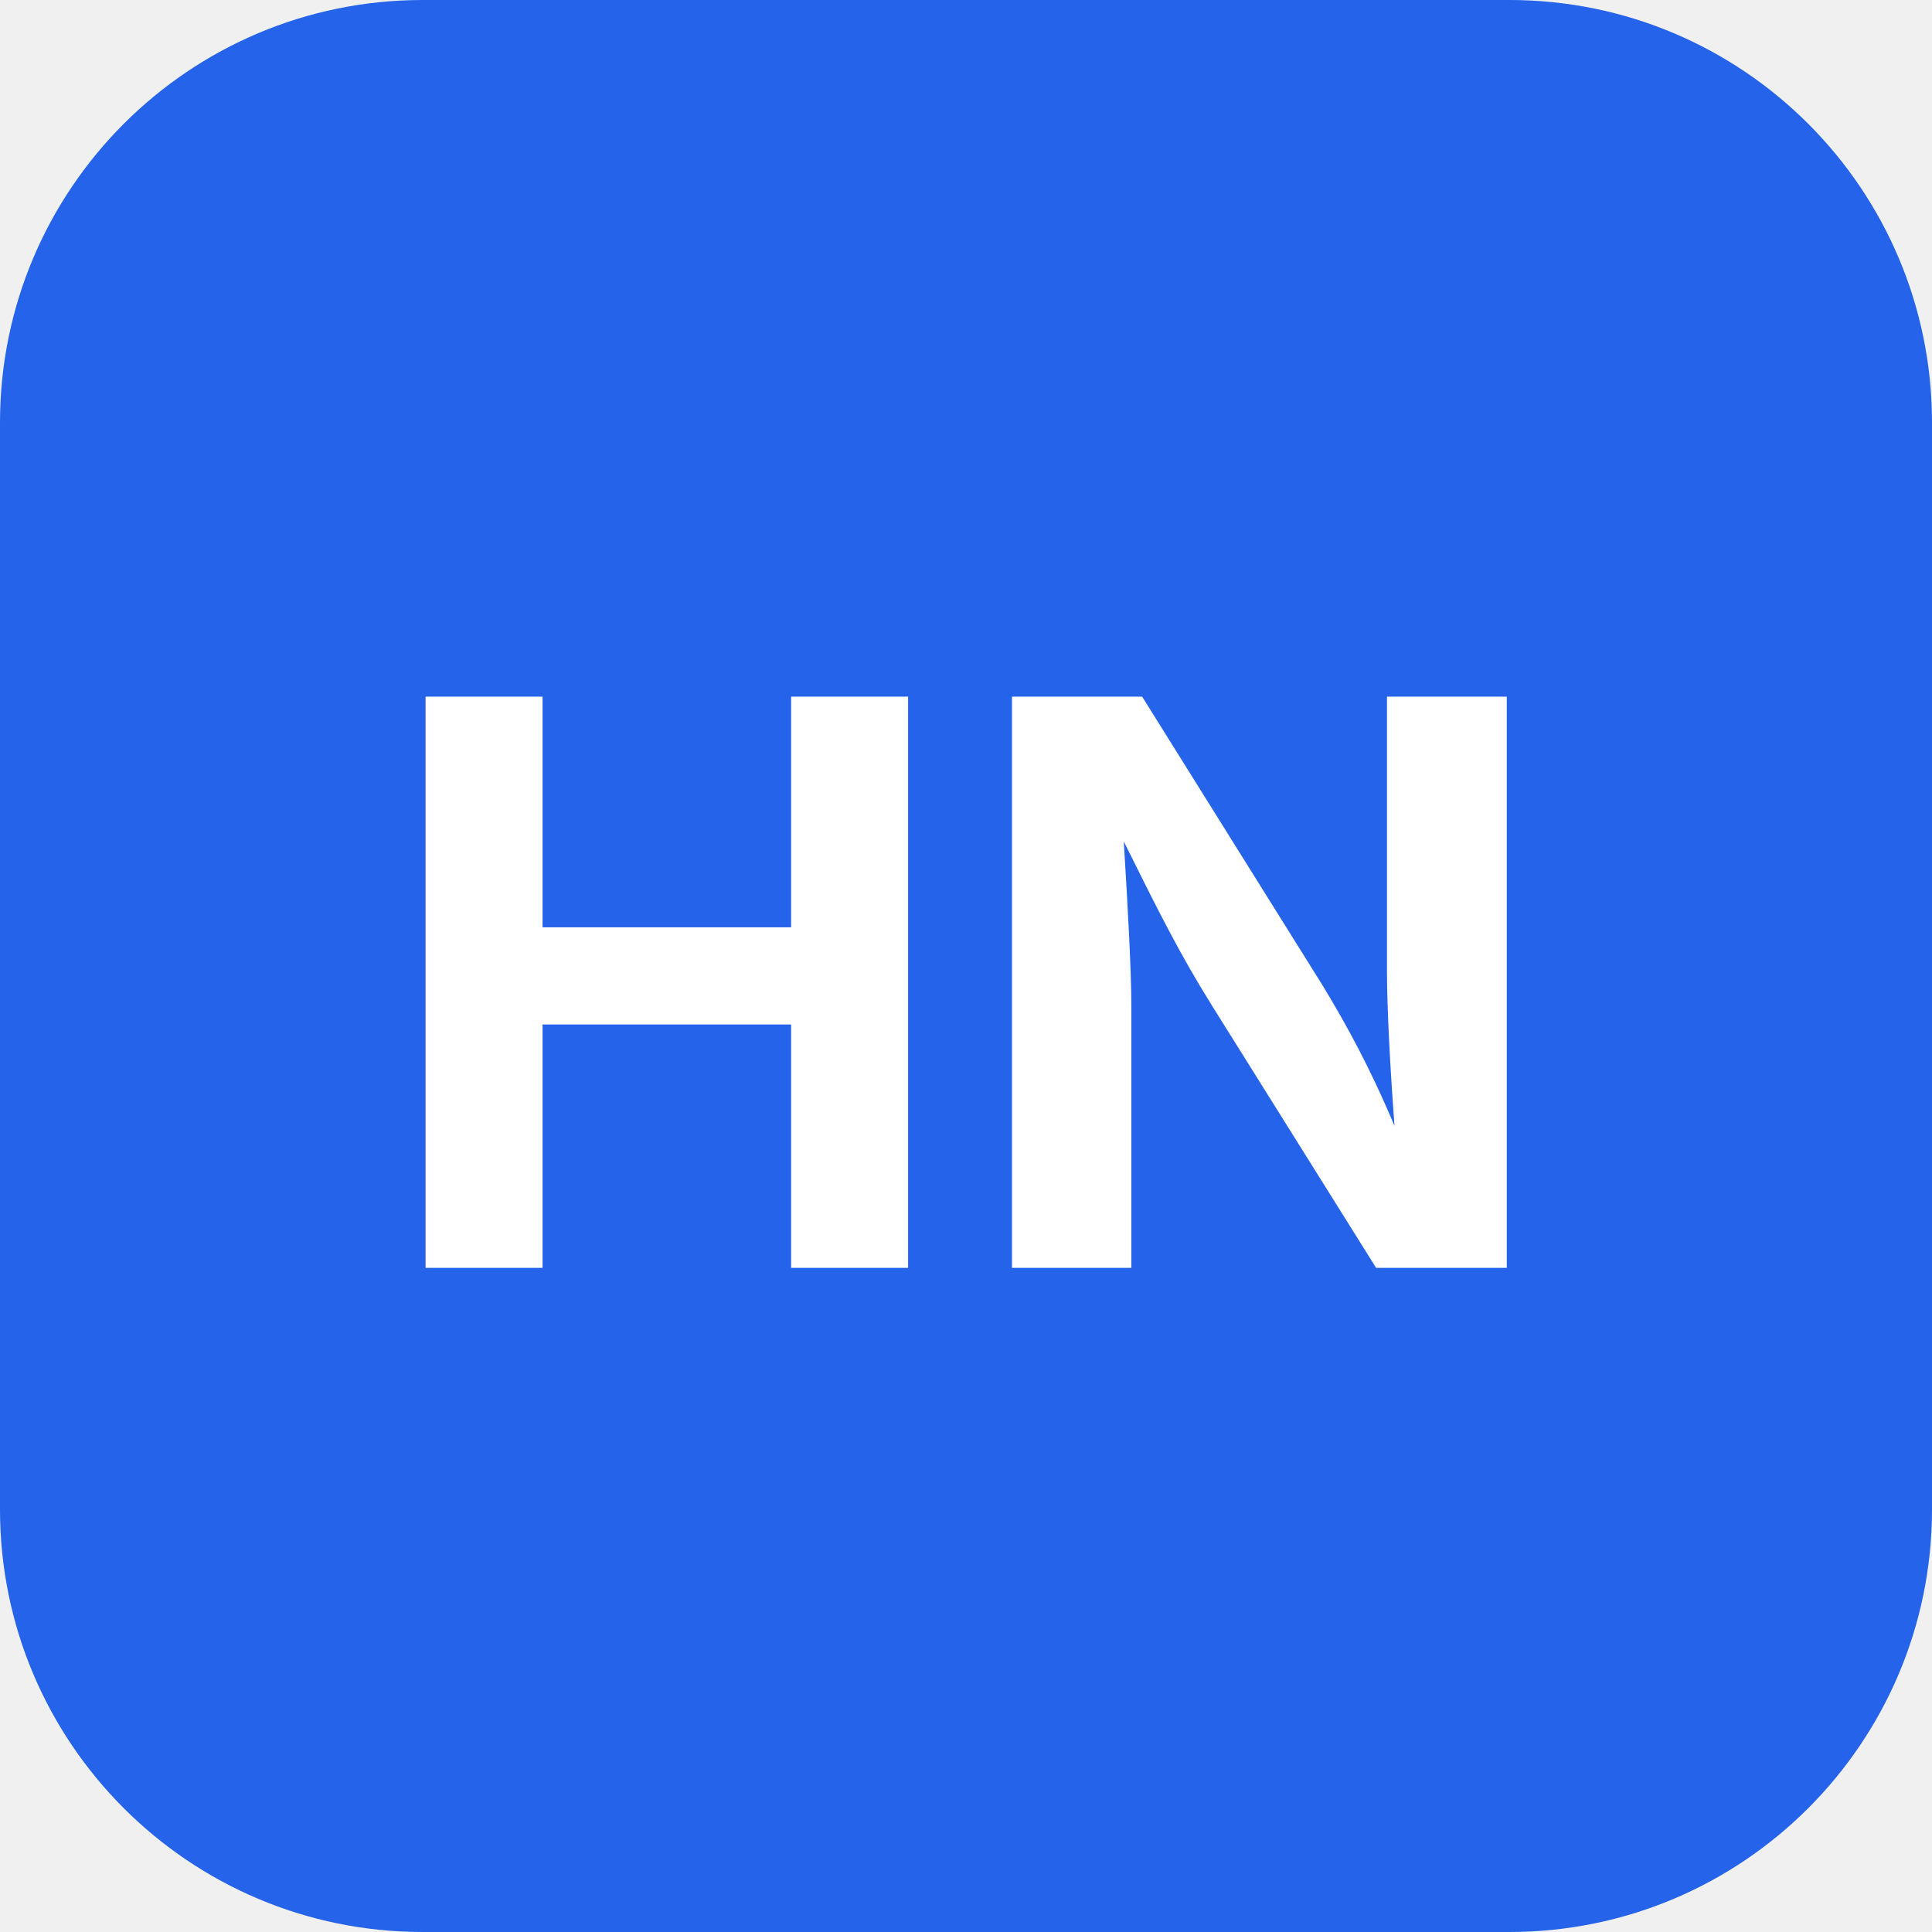
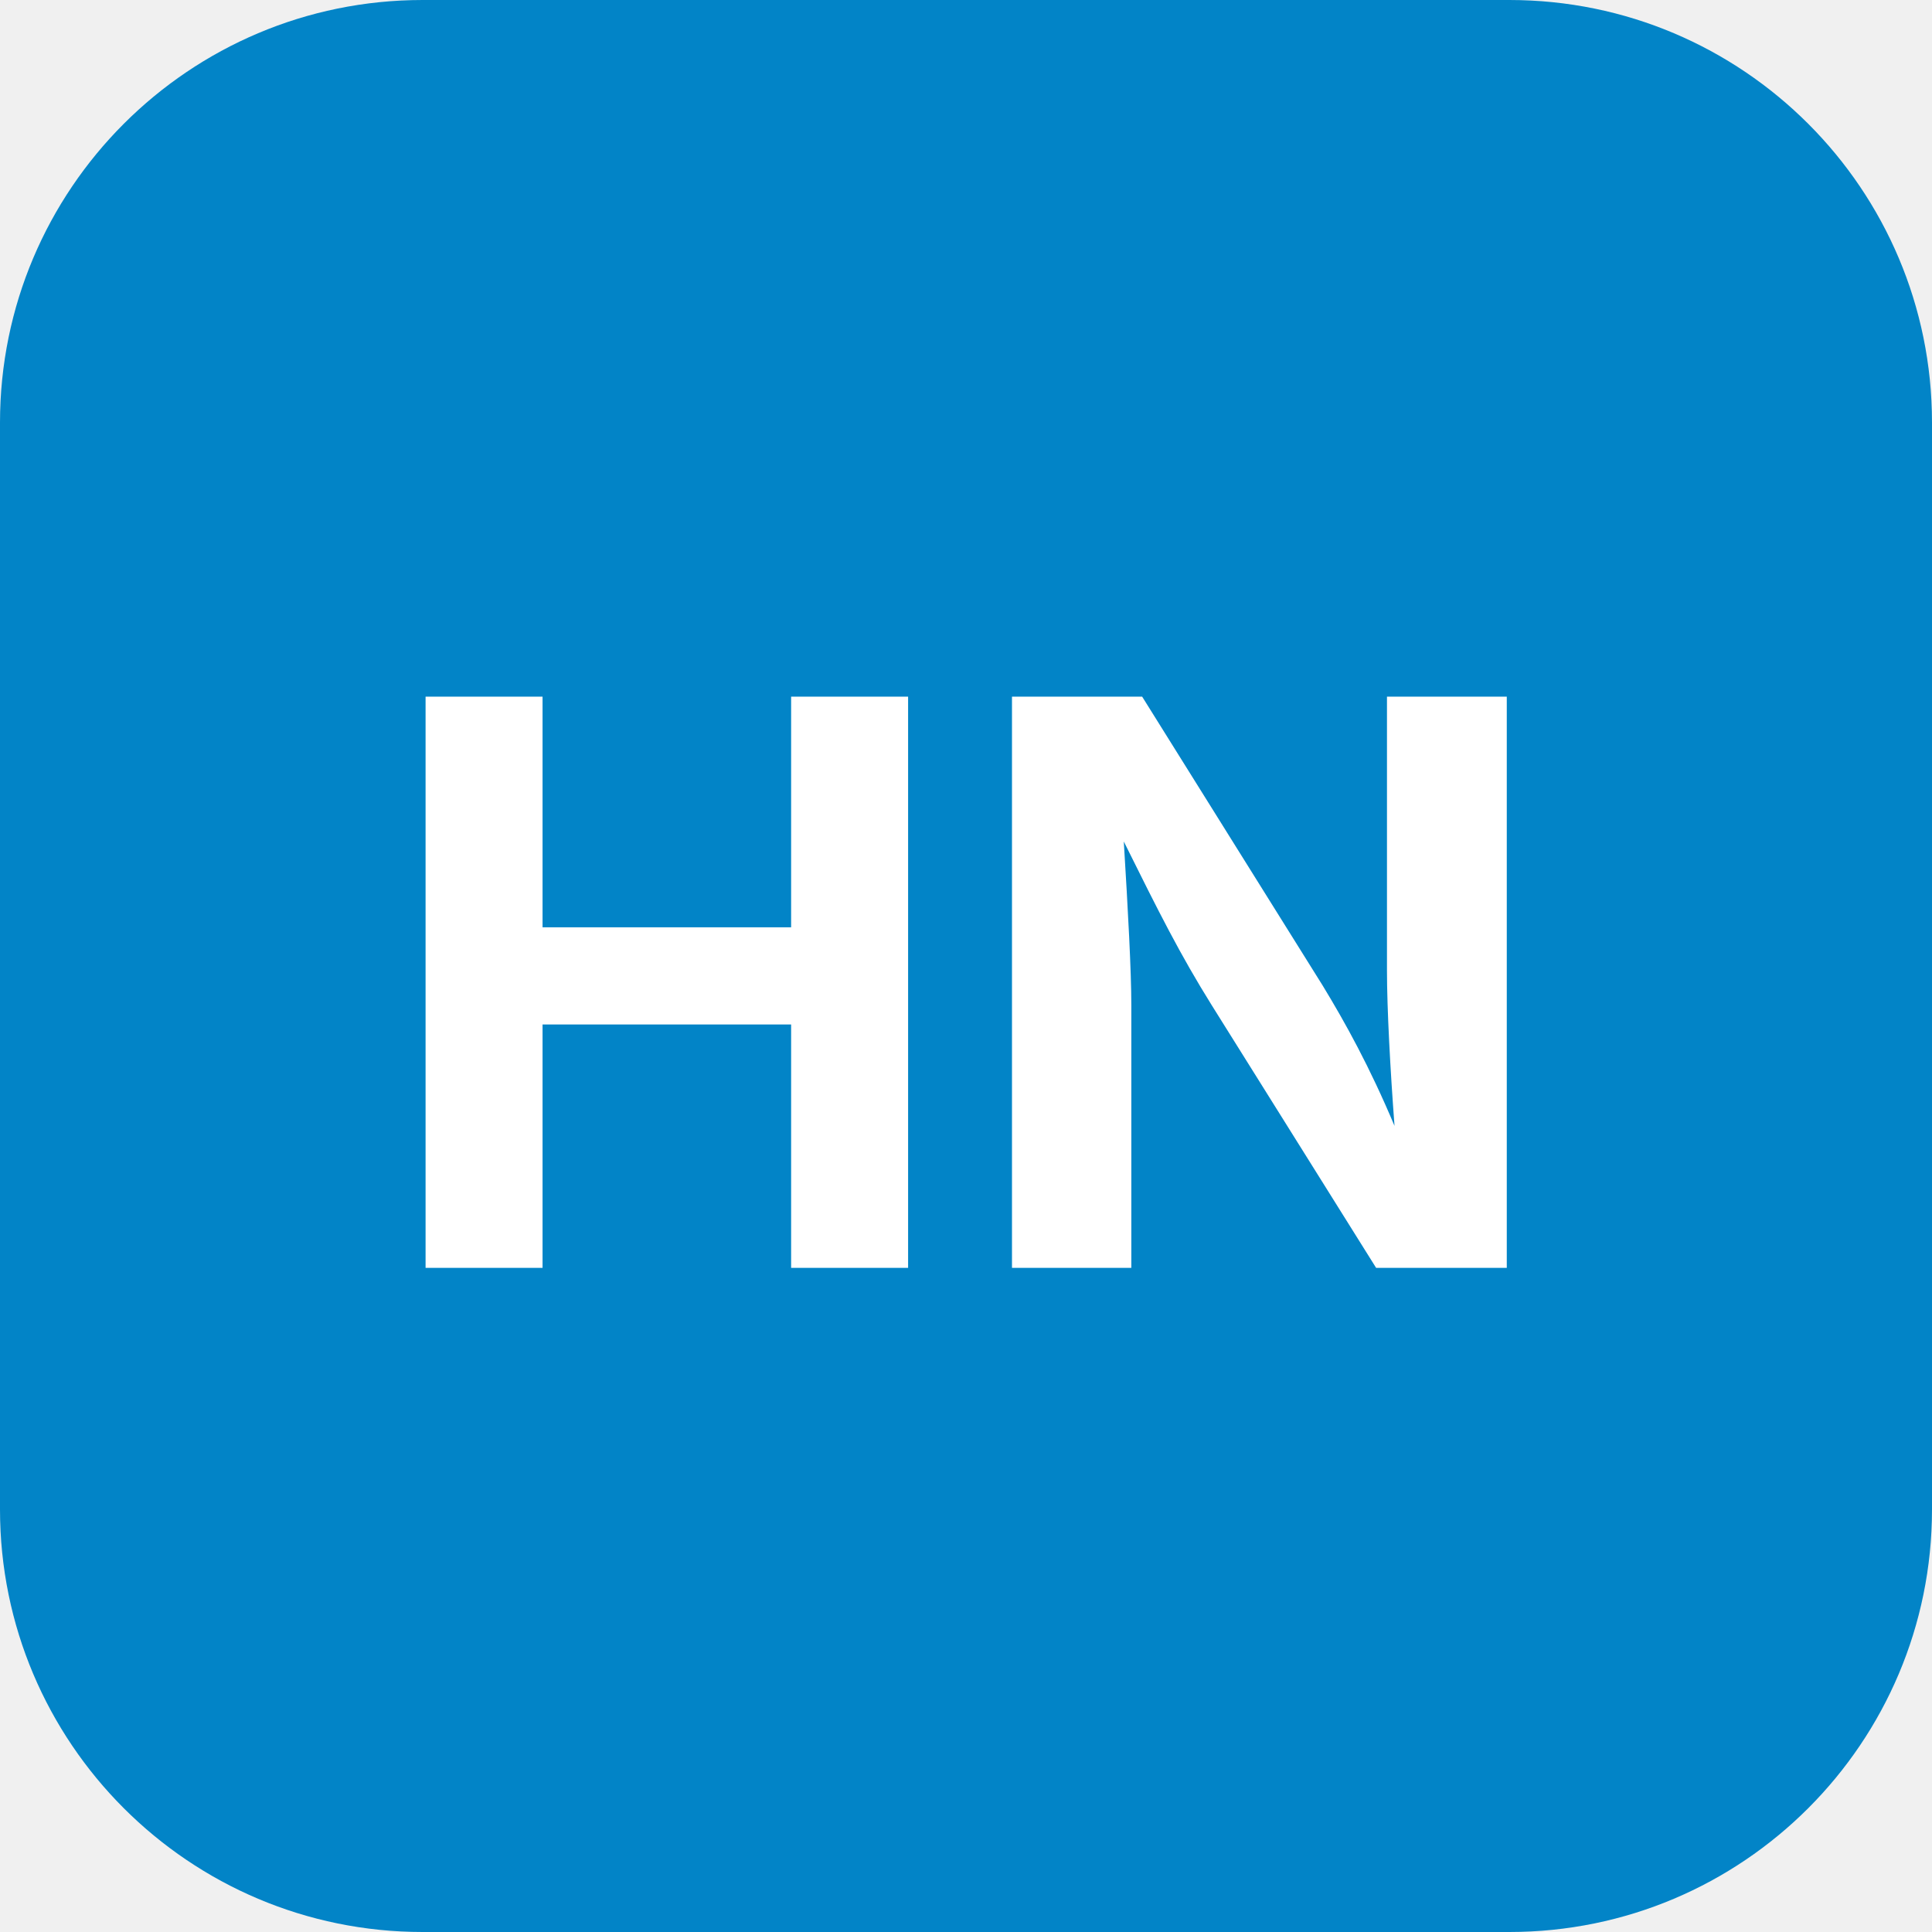
<svg xmlns="http://www.w3.org/2000/svg" viewBox="0 0 64 64">
-   <rect width="64" height="64" rx="14" fill="#2563eb" />
+   <rect width="64" height="64" rx="14" fill="#0284c7" />
  <text x="32" y="42" font-family="Inter,Arial,sans-serif" font-size="26" font-weight="700" fill="#fff" text-anchor="middle">HN</text>
</svg>
